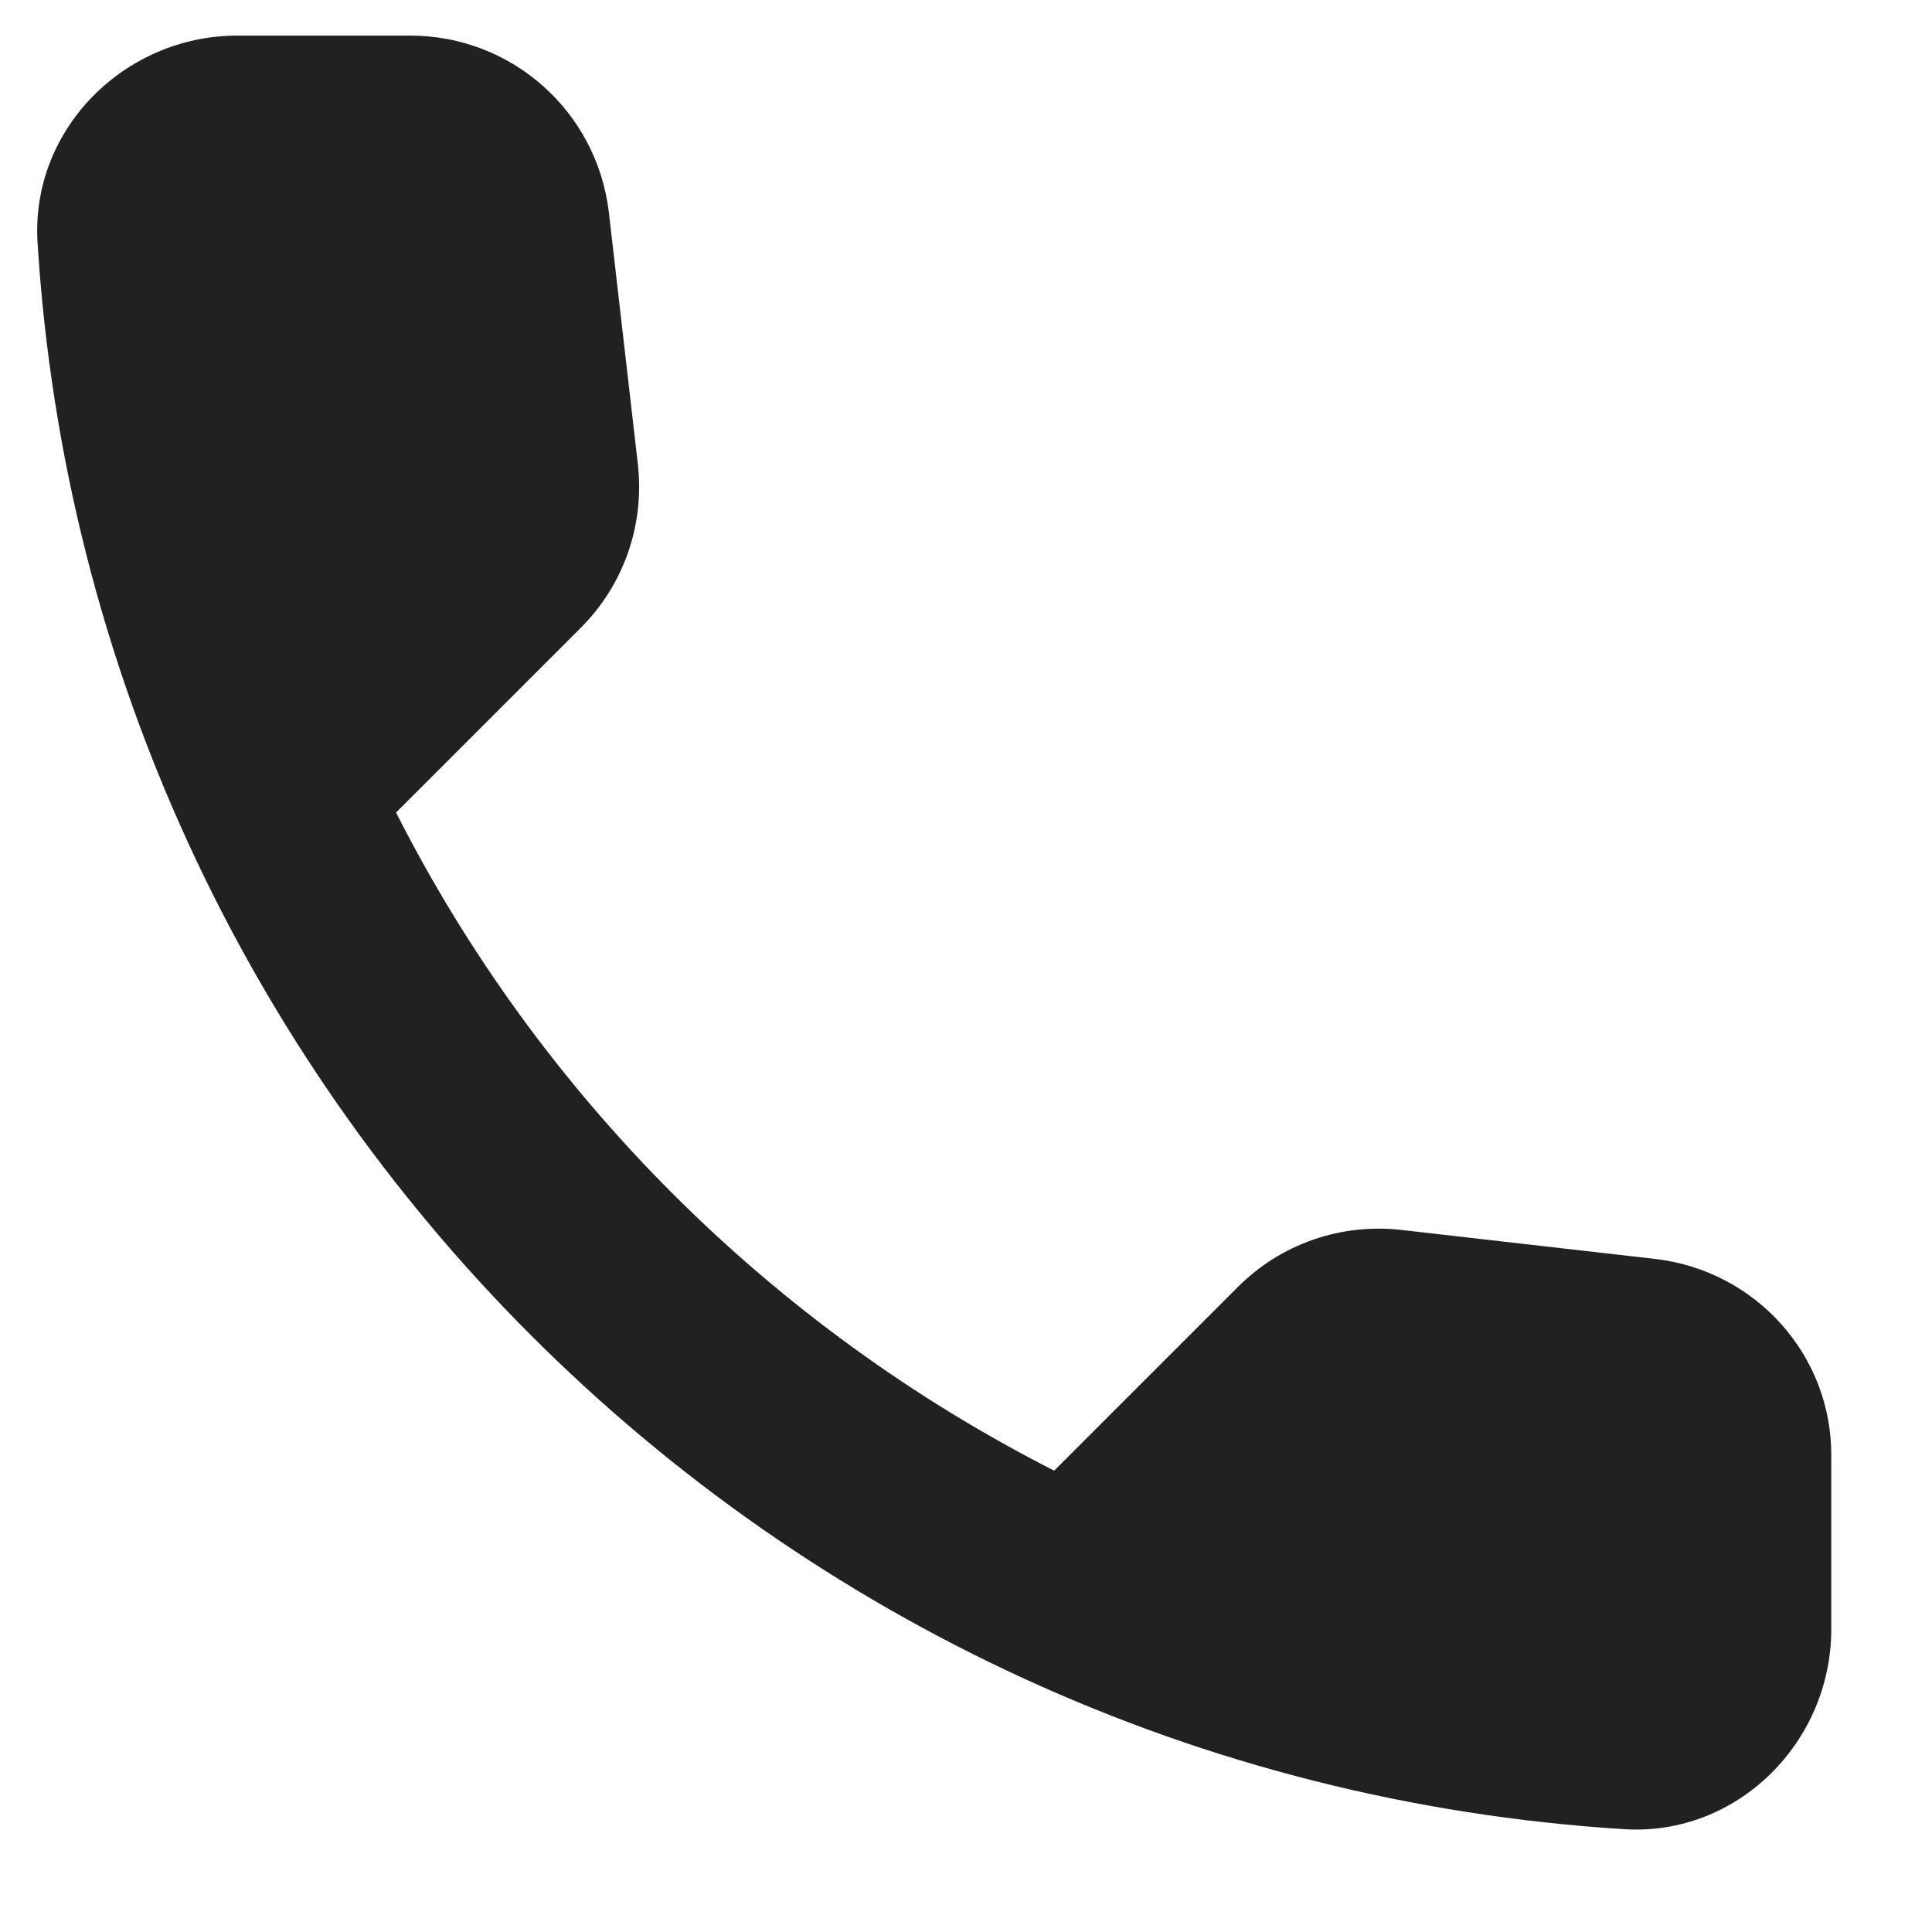
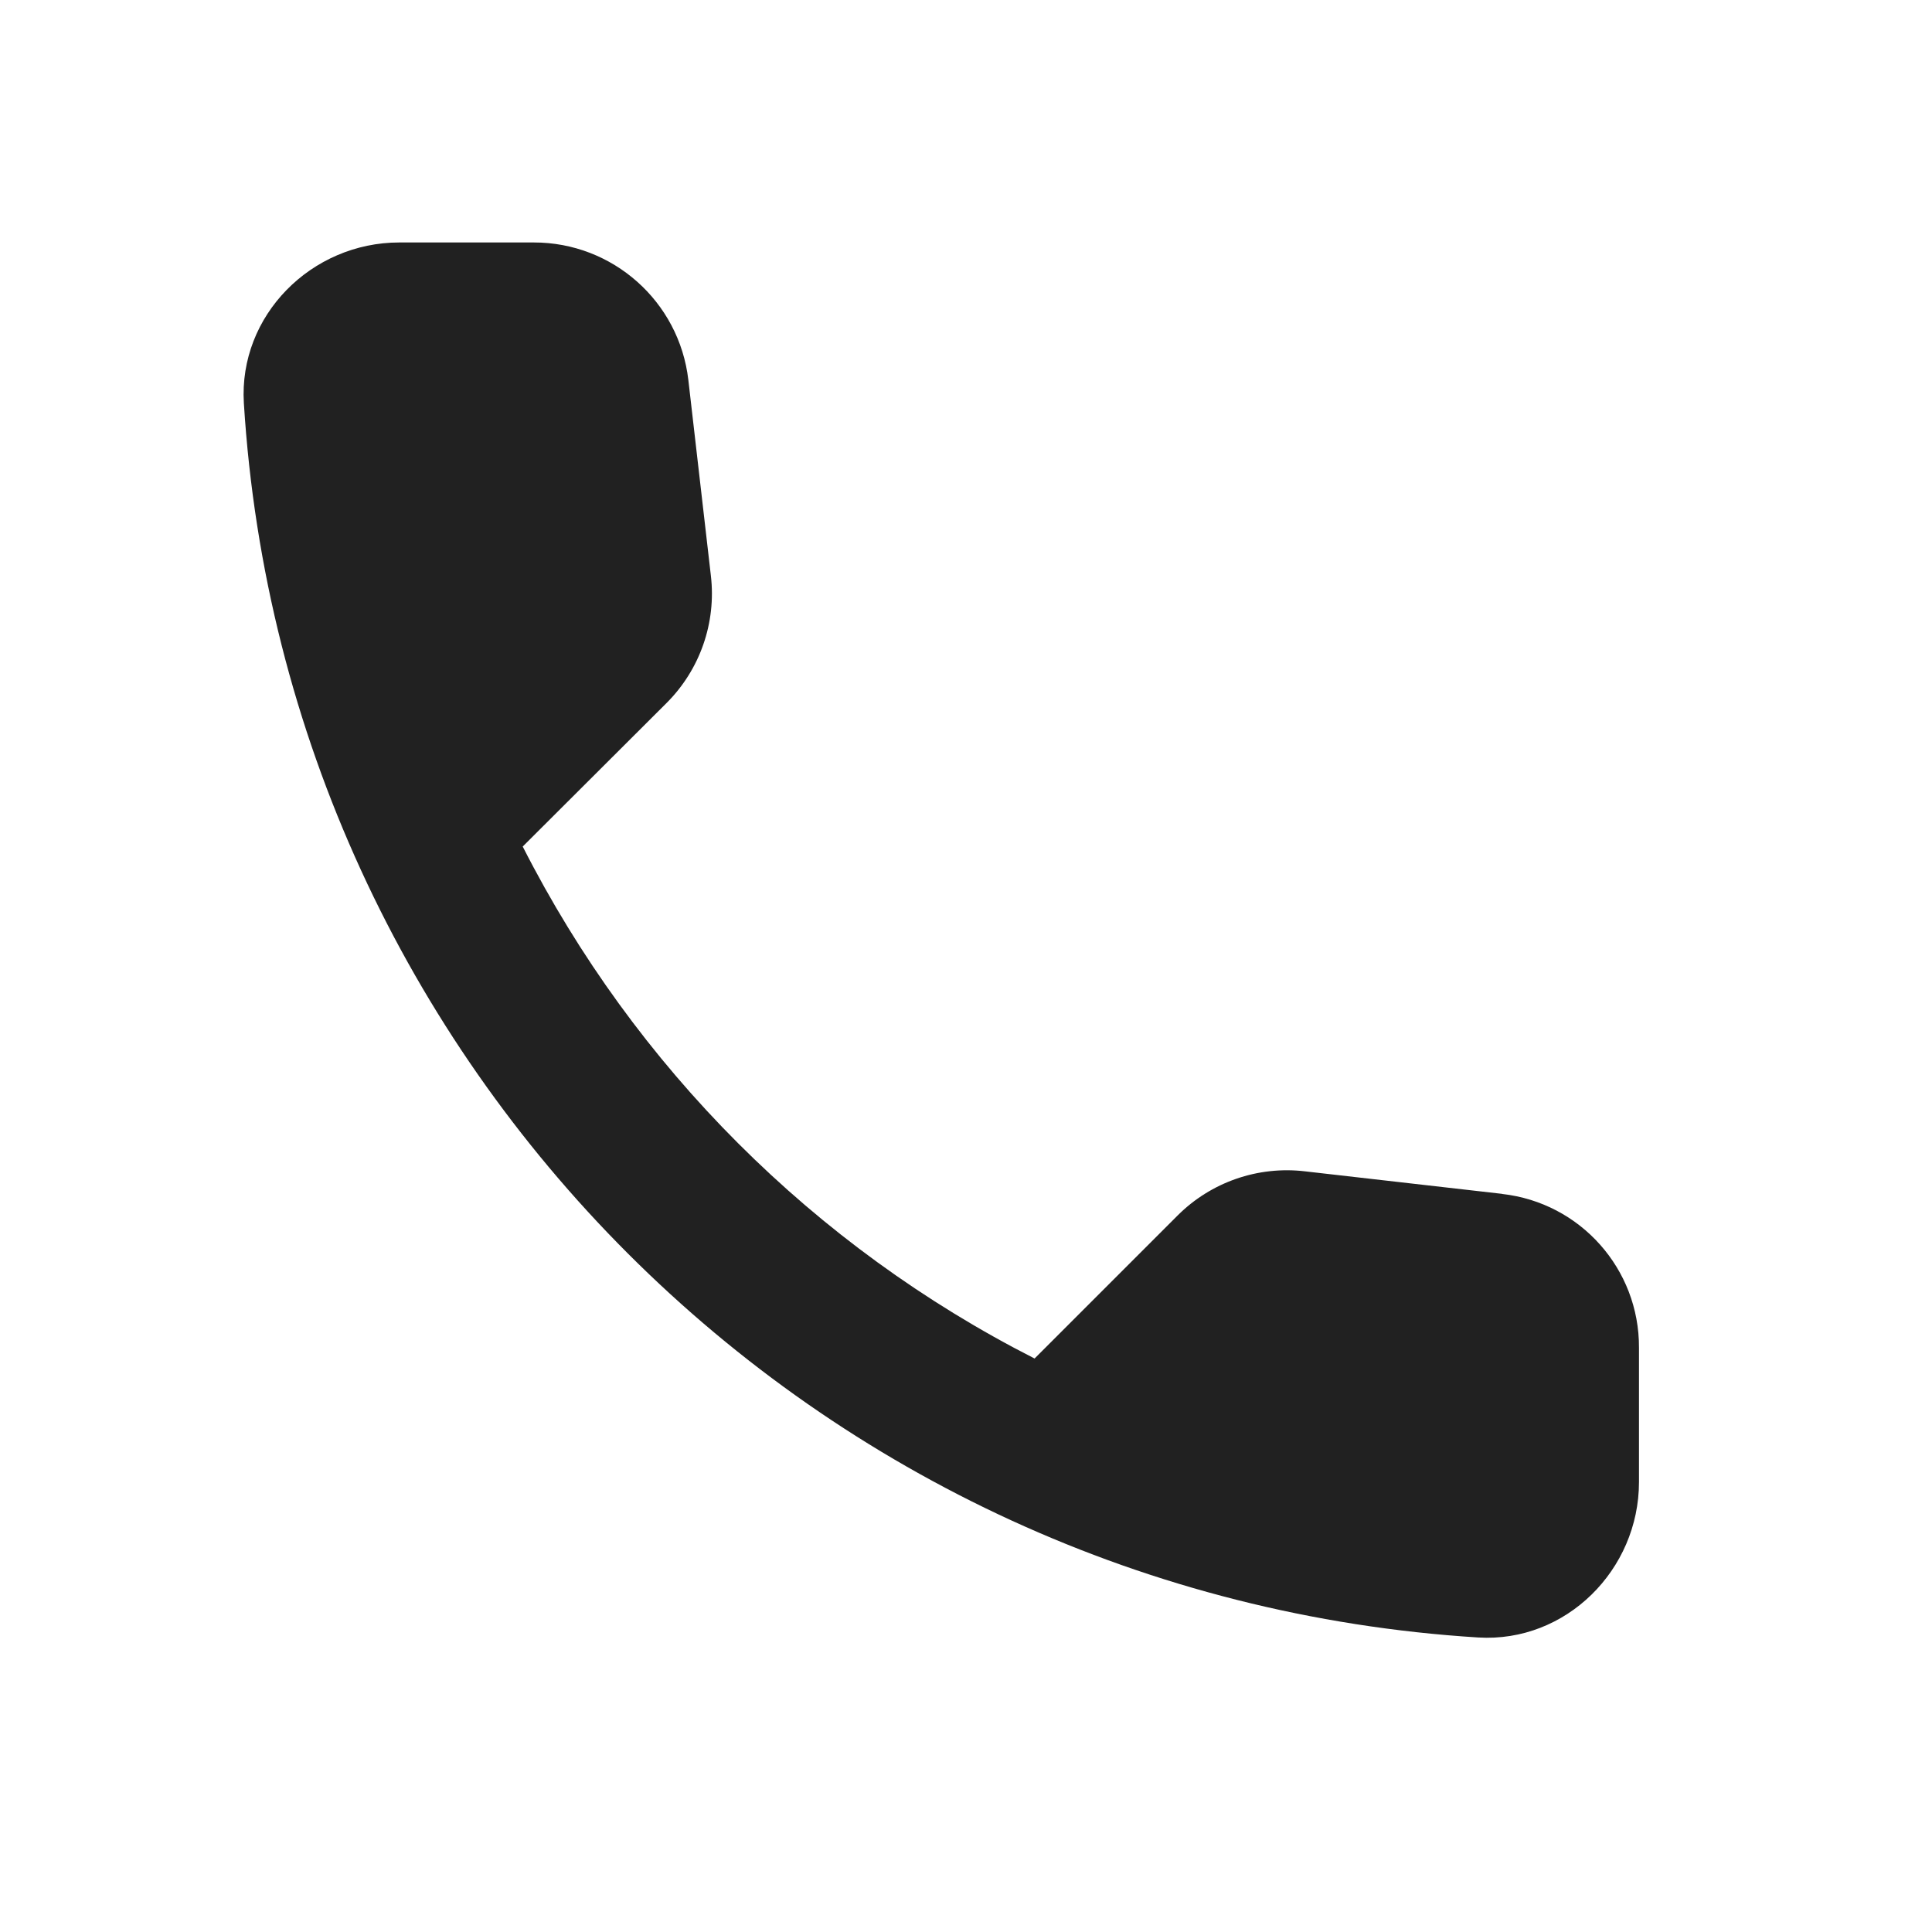
- <svg xmlns="http://www.w3.org/2000/svg" width="14" height="14" viewBox="0 0 14 14" fill="none">
-   <path d="M11.996 9.123L10.158 8.913C9.716 8.862 9.282 9.014 8.971 9.325L7.639 10.657C5.591 9.615 3.912 7.943 2.87 5.888L4.209 4.549C4.52 4.238 4.672 3.804 4.622 3.362L4.412 1.538C4.325 0.808 3.71 0.258 2.972 0.258H1.72C0.902 0.258 0.222 0.938 0.272 1.756C0.656 7.936 5.598 12.871 11.771 13.255C12.589 13.306 13.27 12.625 13.27 11.807V10.556C13.277 9.825 12.727 9.209 11.996 9.123Z" fill="#212121" />
+ <svg xmlns="http://www.w3.org/2000/svg" width="18" height="18" fill="none">
+   <path d="M13.996 11.123l-1.838-.21a1.44 1.44 0 00-1.187.412l-1.332 1.332a10.888 10.888 0 01-4.769-4.77L6.21 6.55a1.44 1.44 0 00.413-1.187l-.21-1.824a1.448 1.448 0 00-1.44-1.28H3.72c-.818 0-1.498.68-1.448 1.497.384 6.18 5.326 11.116 11.5 11.5.817.05 1.498-.63 1.498-1.448v-1.252a1.434 1.434 0 00-1.274-1.432z" fill="#212121" />
</svg>
